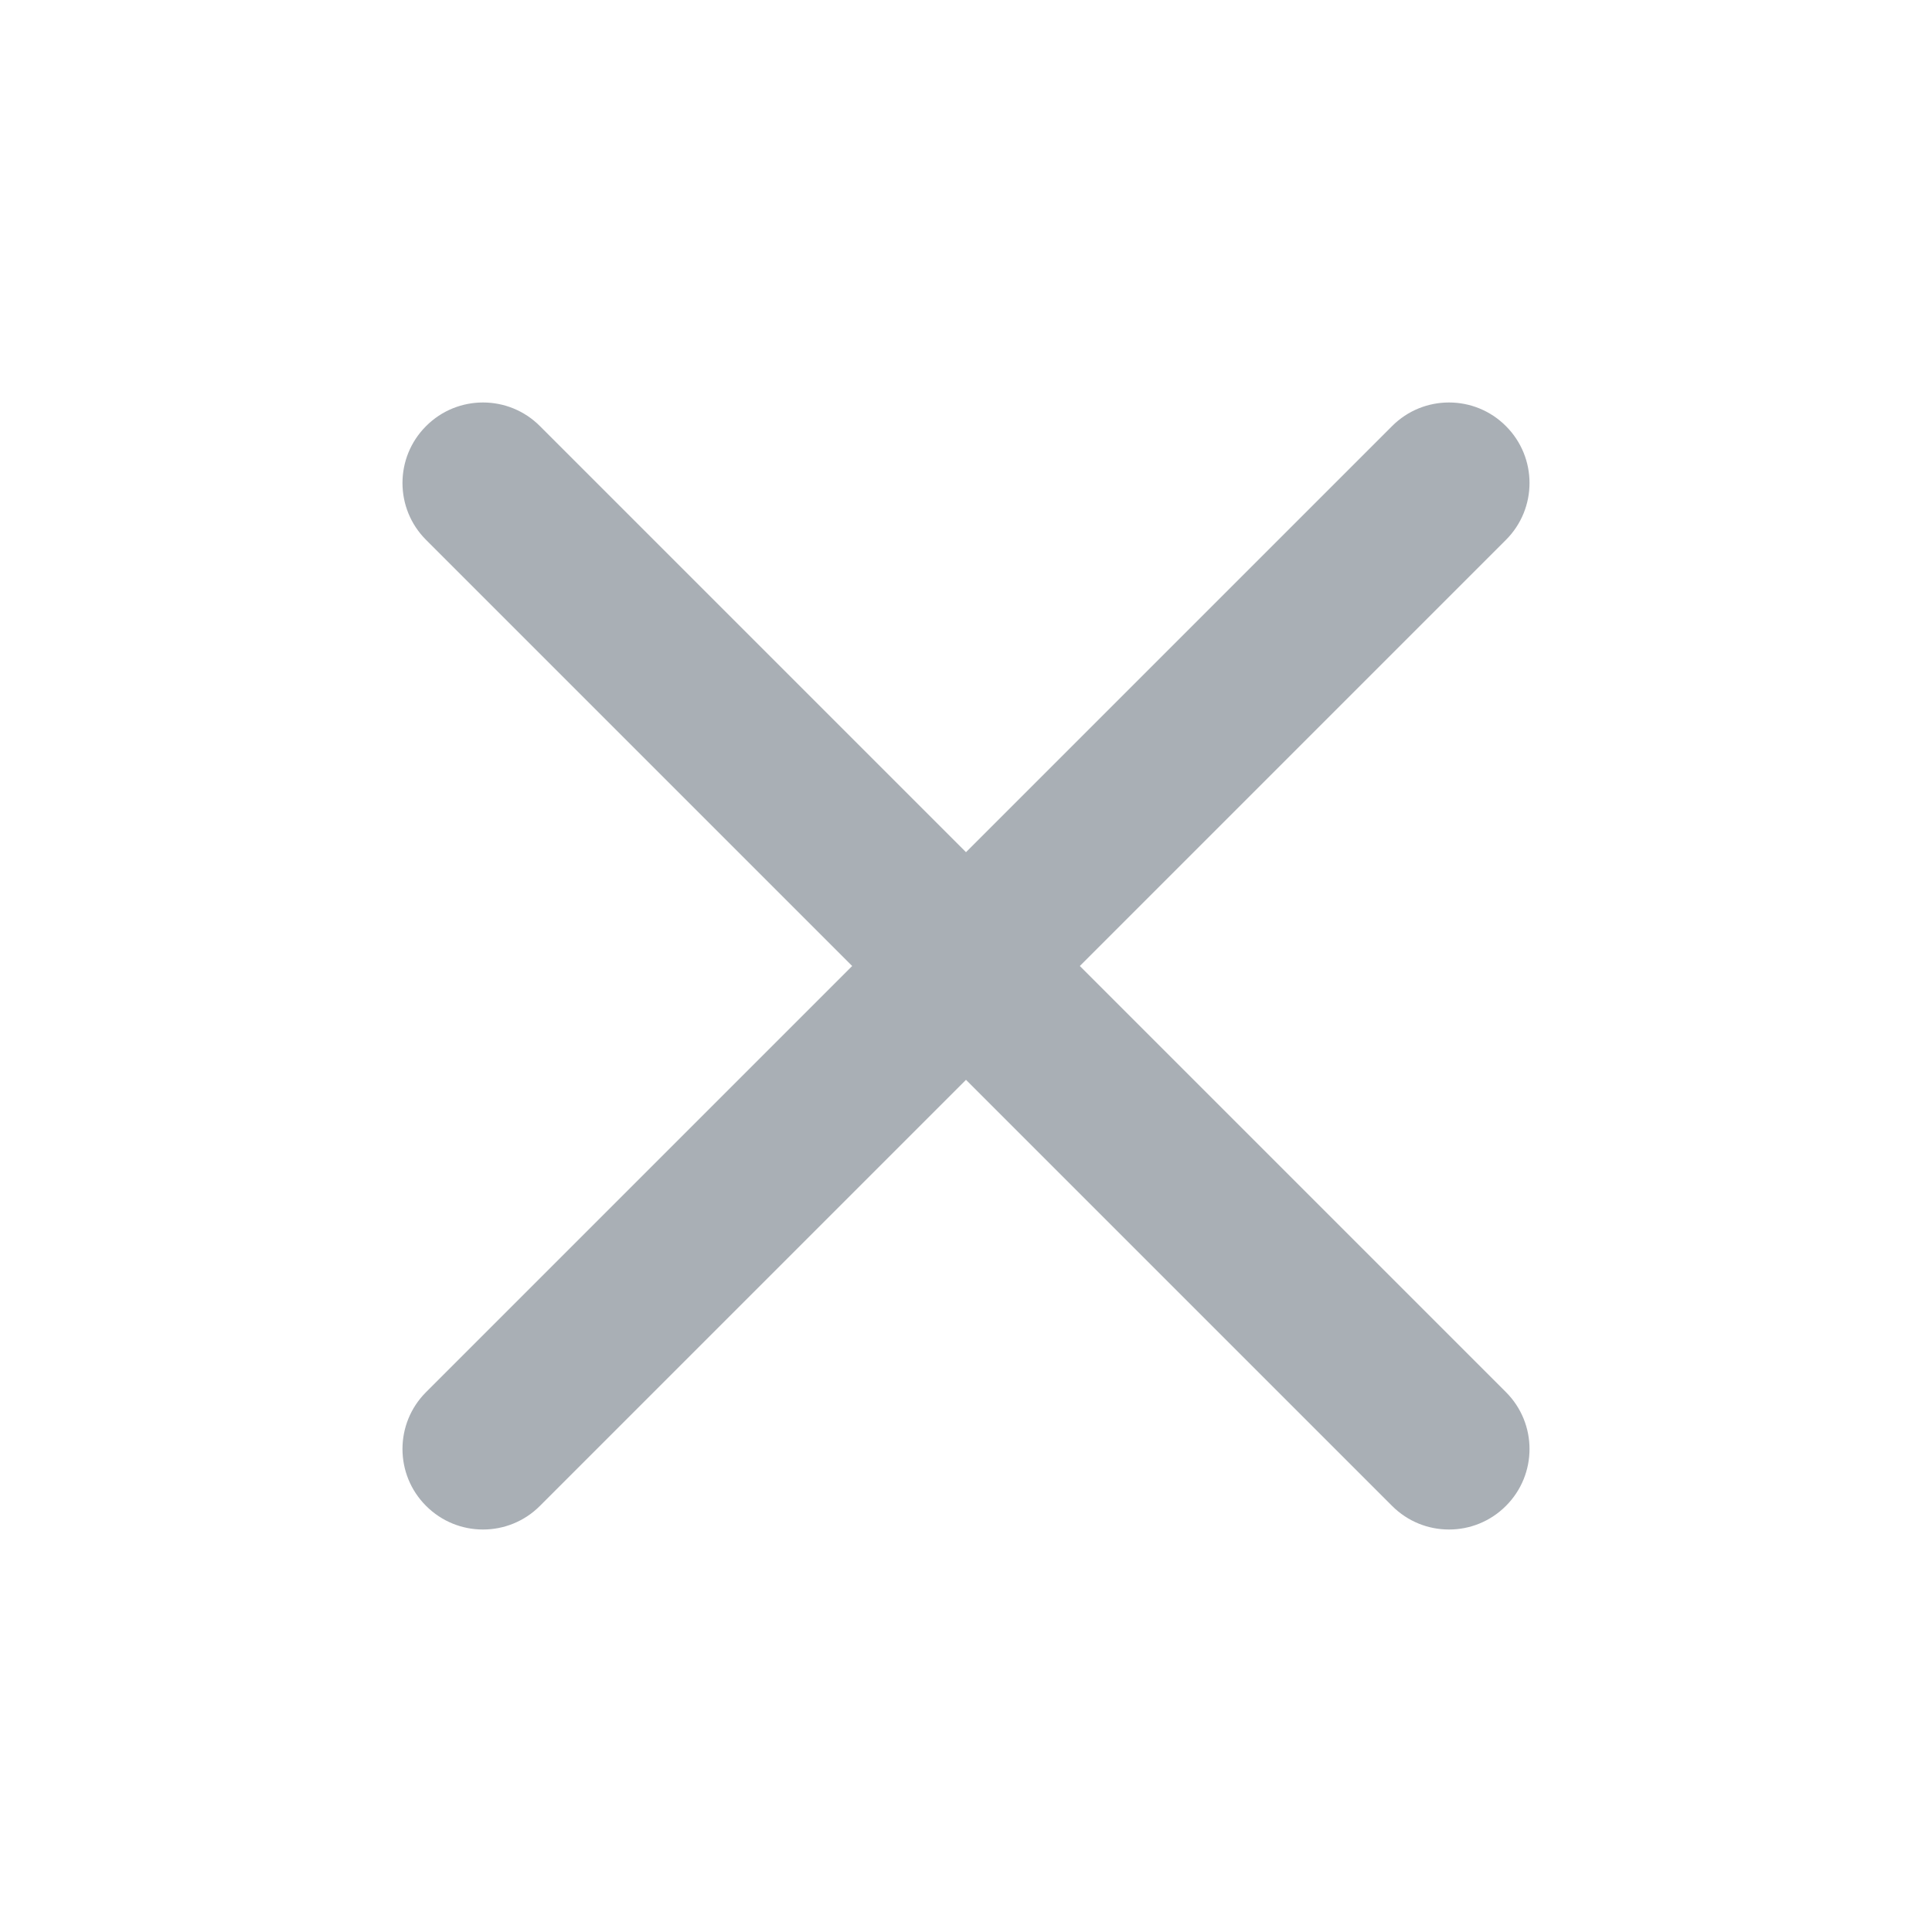
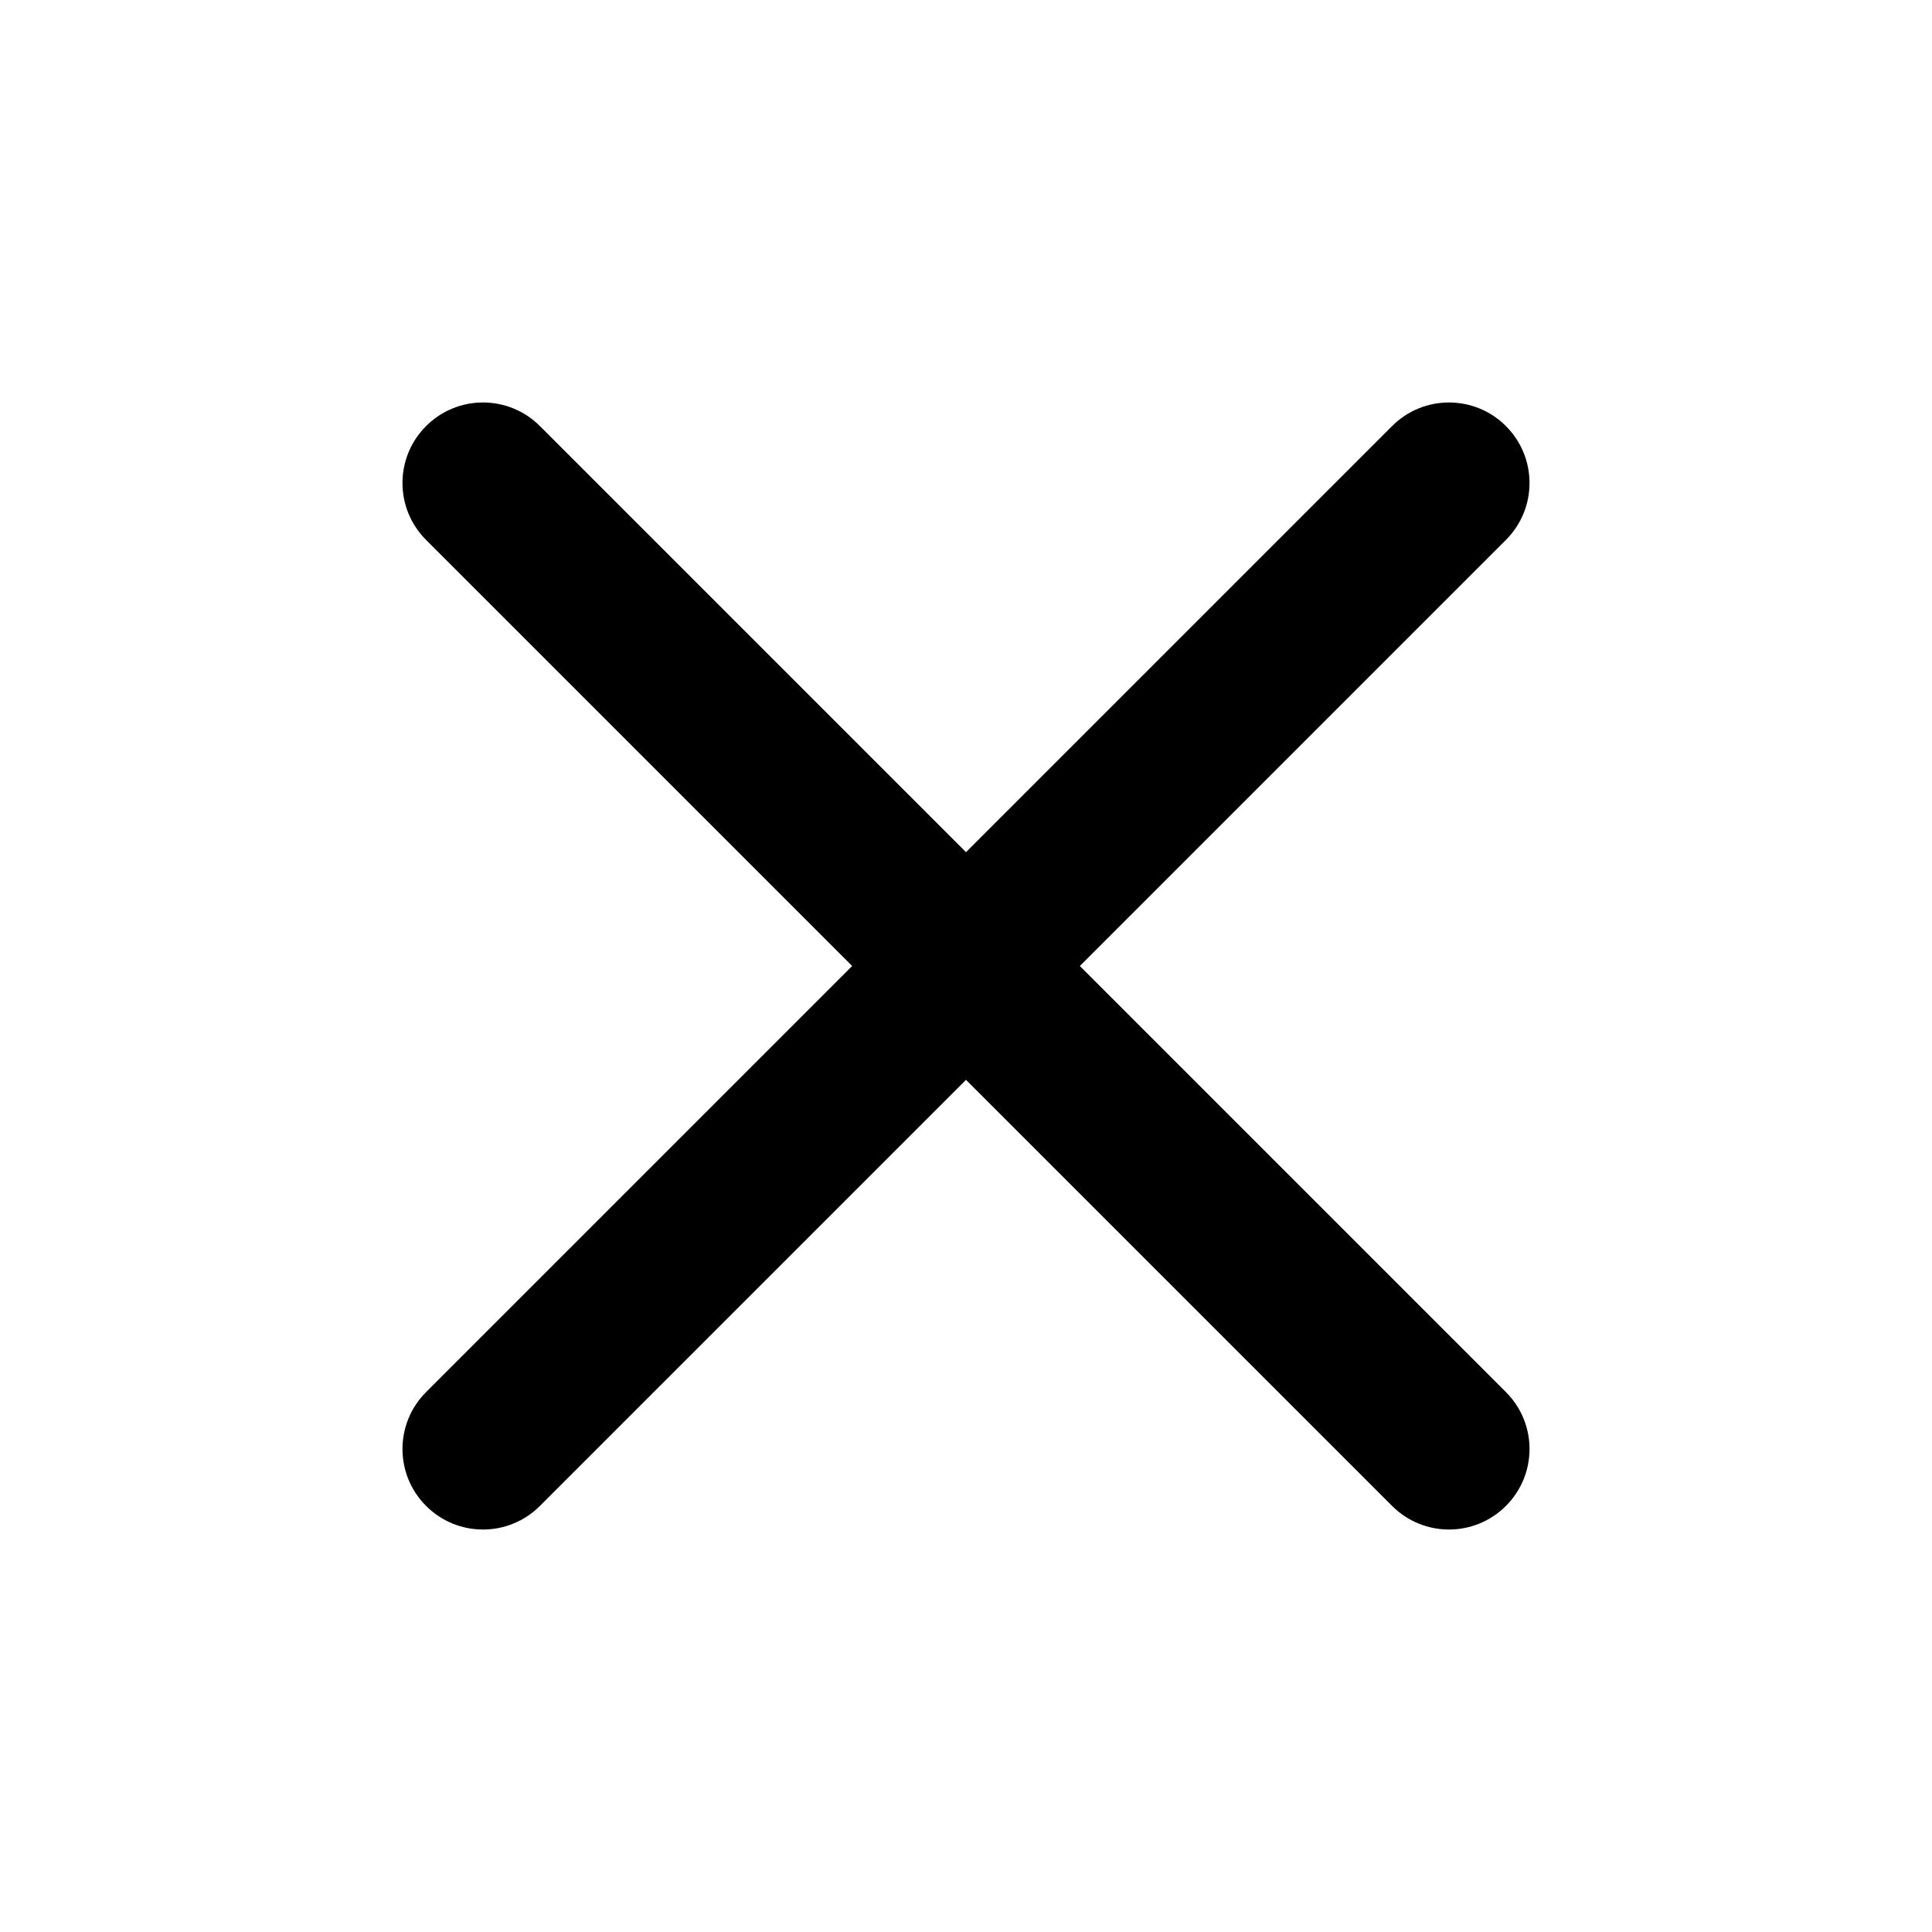
- <svg xmlns="http://www.w3.org/2000/svg" width="24" height="24" viewBox="0 0 24 24" fill="none">
-   <path fill-rule="evenodd" clip-rule="evenodd" d="M18.707 6.707C19.098 6.317 19.098 5.683 18.707 5.293C18.317 4.902 17.683 4.902 17.293 5.293L12 10.586L6.707 5.293C6.317 4.902 5.683 4.902 5.293 5.293C4.902 5.683 4.902 6.317 5.293 6.707L10.586 12L5.293 17.293C4.902 17.683 4.902 18.317 5.293 18.707C5.683 19.098 6.317 19.098 6.707 18.707L12 13.414L17.293 18.707C17.683 19.098 18.317 19.098 18.707 18.707C19.098 18.317 19.098 17.683 18.707 17.293L13.414 12L18.707 6.707Z" fill="#A9AFB5" />
+ <svg xmlns="http://www.w3.org/2000/svg" width="24" height="24" viewBox="0 0 24 24">
+   <path d="M18.707 6.707C19.098 6.317 19.098 5.683 18.707 5.293C18.317 4.902 17.683 4.902 17.293 5.293L12 10.586L6.707 5.293C6.317 4.902 5.683 4.902 5.293 5.293C4.902 5.683 4.902 6.317 5.293 6.707L10.586 12L5.293 17.293C4.902 17.683 4.902 18.317 5.293 18.707C5.683 19.098 6.317 19.098 6.707 18.707L12 13.414L17.293 18.707C17.683 19.098 18.317 19.098 18.707 18.707C19.098 18.317 19.098 17.683 18.707 17.293L13.414 12L18.707 6.707Z" />
</svg>
